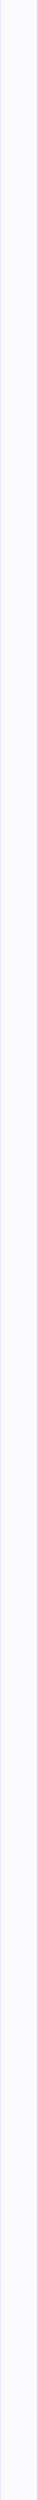
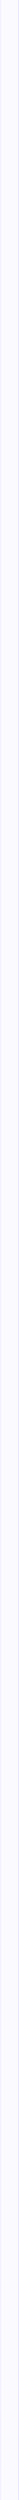
- <svg xmlns="http://www.w3.org/2000/svg" width="300mm" height="20000mm" viewBox="0 0 300 20000" version="1.1" id="svg8">
+ <svg xmlns="http://www.w3.org/2000/svg" width="300mm" height="40000mm" viewBox="0 0 300 40000" version="1.1" id="svg8">
  <defs id="defs2" />
  <g id="layer1" transform="translate(0,19703)" />
-   <path style="opacity:1;fill:#d0d0ff;fill-opacity:0.116;fill-rule:nonzero;stroke:none;stroke-width:7.5;stroke-linecap:round;stroke-linejoin:miter;stroke-miterlimit:4;stroke-dasharray:none;stroke-opacity:1;paint-order:markers stroke fill" d="M 1.5e-6,0 H 300 V 20000 H 1.5e-6 Z" id="rect10" />
-   <path style="opacity:1;fill:#88eeff;fill-opacity:0.4;fill-rule:nonzero;stroke:#d0d0ff;stroke-width:7.5;stroke-linecap:round;stroke-linejoin:miter;stroke-miterlimit:4;stroke-dasharray:none;stroke-opacity:1;paint-order:markers stroke fill" d="M 300,20000 V 0" id="path1365" />
-   <path style="opacity:1;fill:#88eeff;fill-opacity:0.4;fill-rule:nonzero;stroke:#d0d0ff;stroke-width:7.5;stroke-linecap:round;stroke-linejoin:miter;stroke-miterlimit:4;stroke-dasharray:none;stroke-opacity:1;paint-order:markers stroke fill" d="M 0,0 V 20000" id="path1369" />
+   <path style="opacity:1;fill:#d0d0ff;fill-opacity:0.116;fill-rule:nonzero;stroke:none;stroke-width:7.5;stroke-linecap:round;stroke-linejoin:miter;stroke-miterlimit:4;stroke-dasharray:none;stroke-opacity:1;paint-order:markers stroke fill" d="M 0,0 H 300 V 40000 H 0 Z" id="rect10" />
+   <path style="opacity:1;fill:#88eeff;fill-opacity:0.4;fill-rule:nonzero;stroke:#d0d0ff;stroke-width:7.5;stroke-linecap:round;stroke-linejoin:miter;stroke-miterlimit:4;stroke-dasharray:none;stroke-opacity:1;paint-order:markers stroke fill" d="M 300,40000 V 0" id="path1365" />
+   <path style="opacity:1;fill:#88eeff;fill-opacity:0.4;fill-rule:nonzero;stroke:#d0d0ff;stroke-width:7.5;stroke-linecap:round;stroke-linejoin:miter;stroke-miterlimit:4;stroke-dasharray:none;stroke-opacity:1;paint-order:markers stroke fill" d="M 0,0 V 40000" id="path1369" />
</svg>
